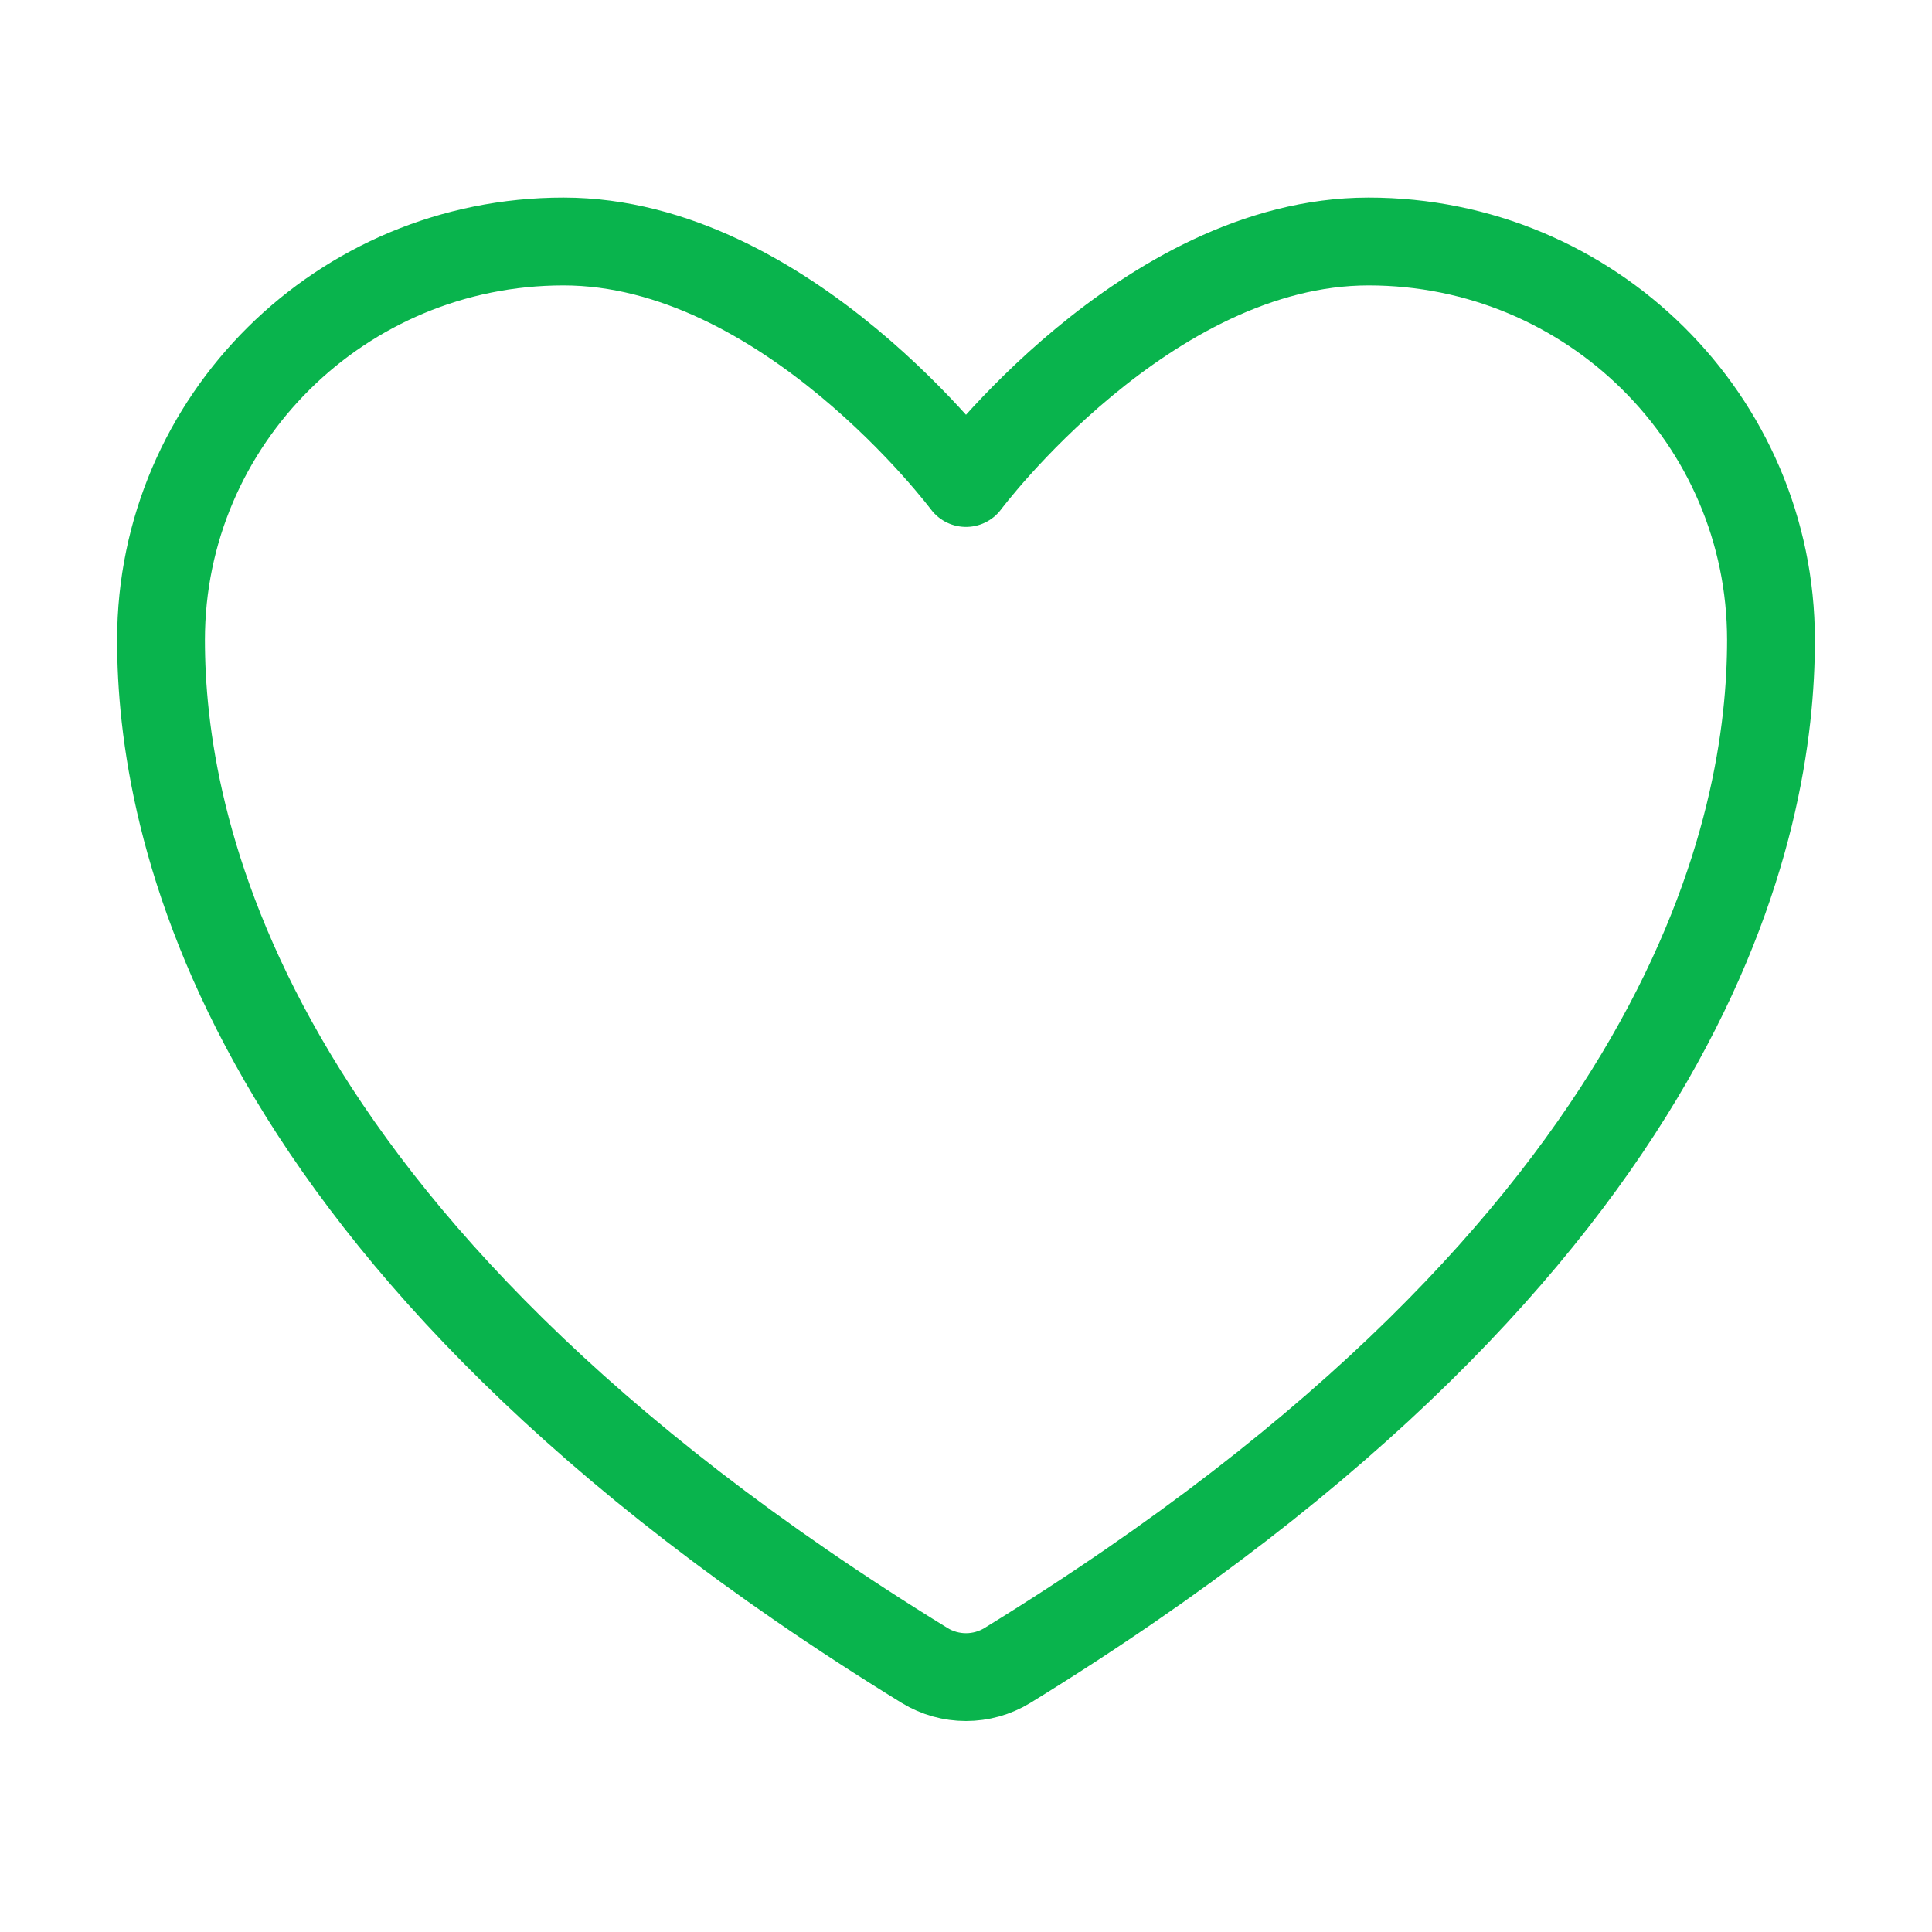
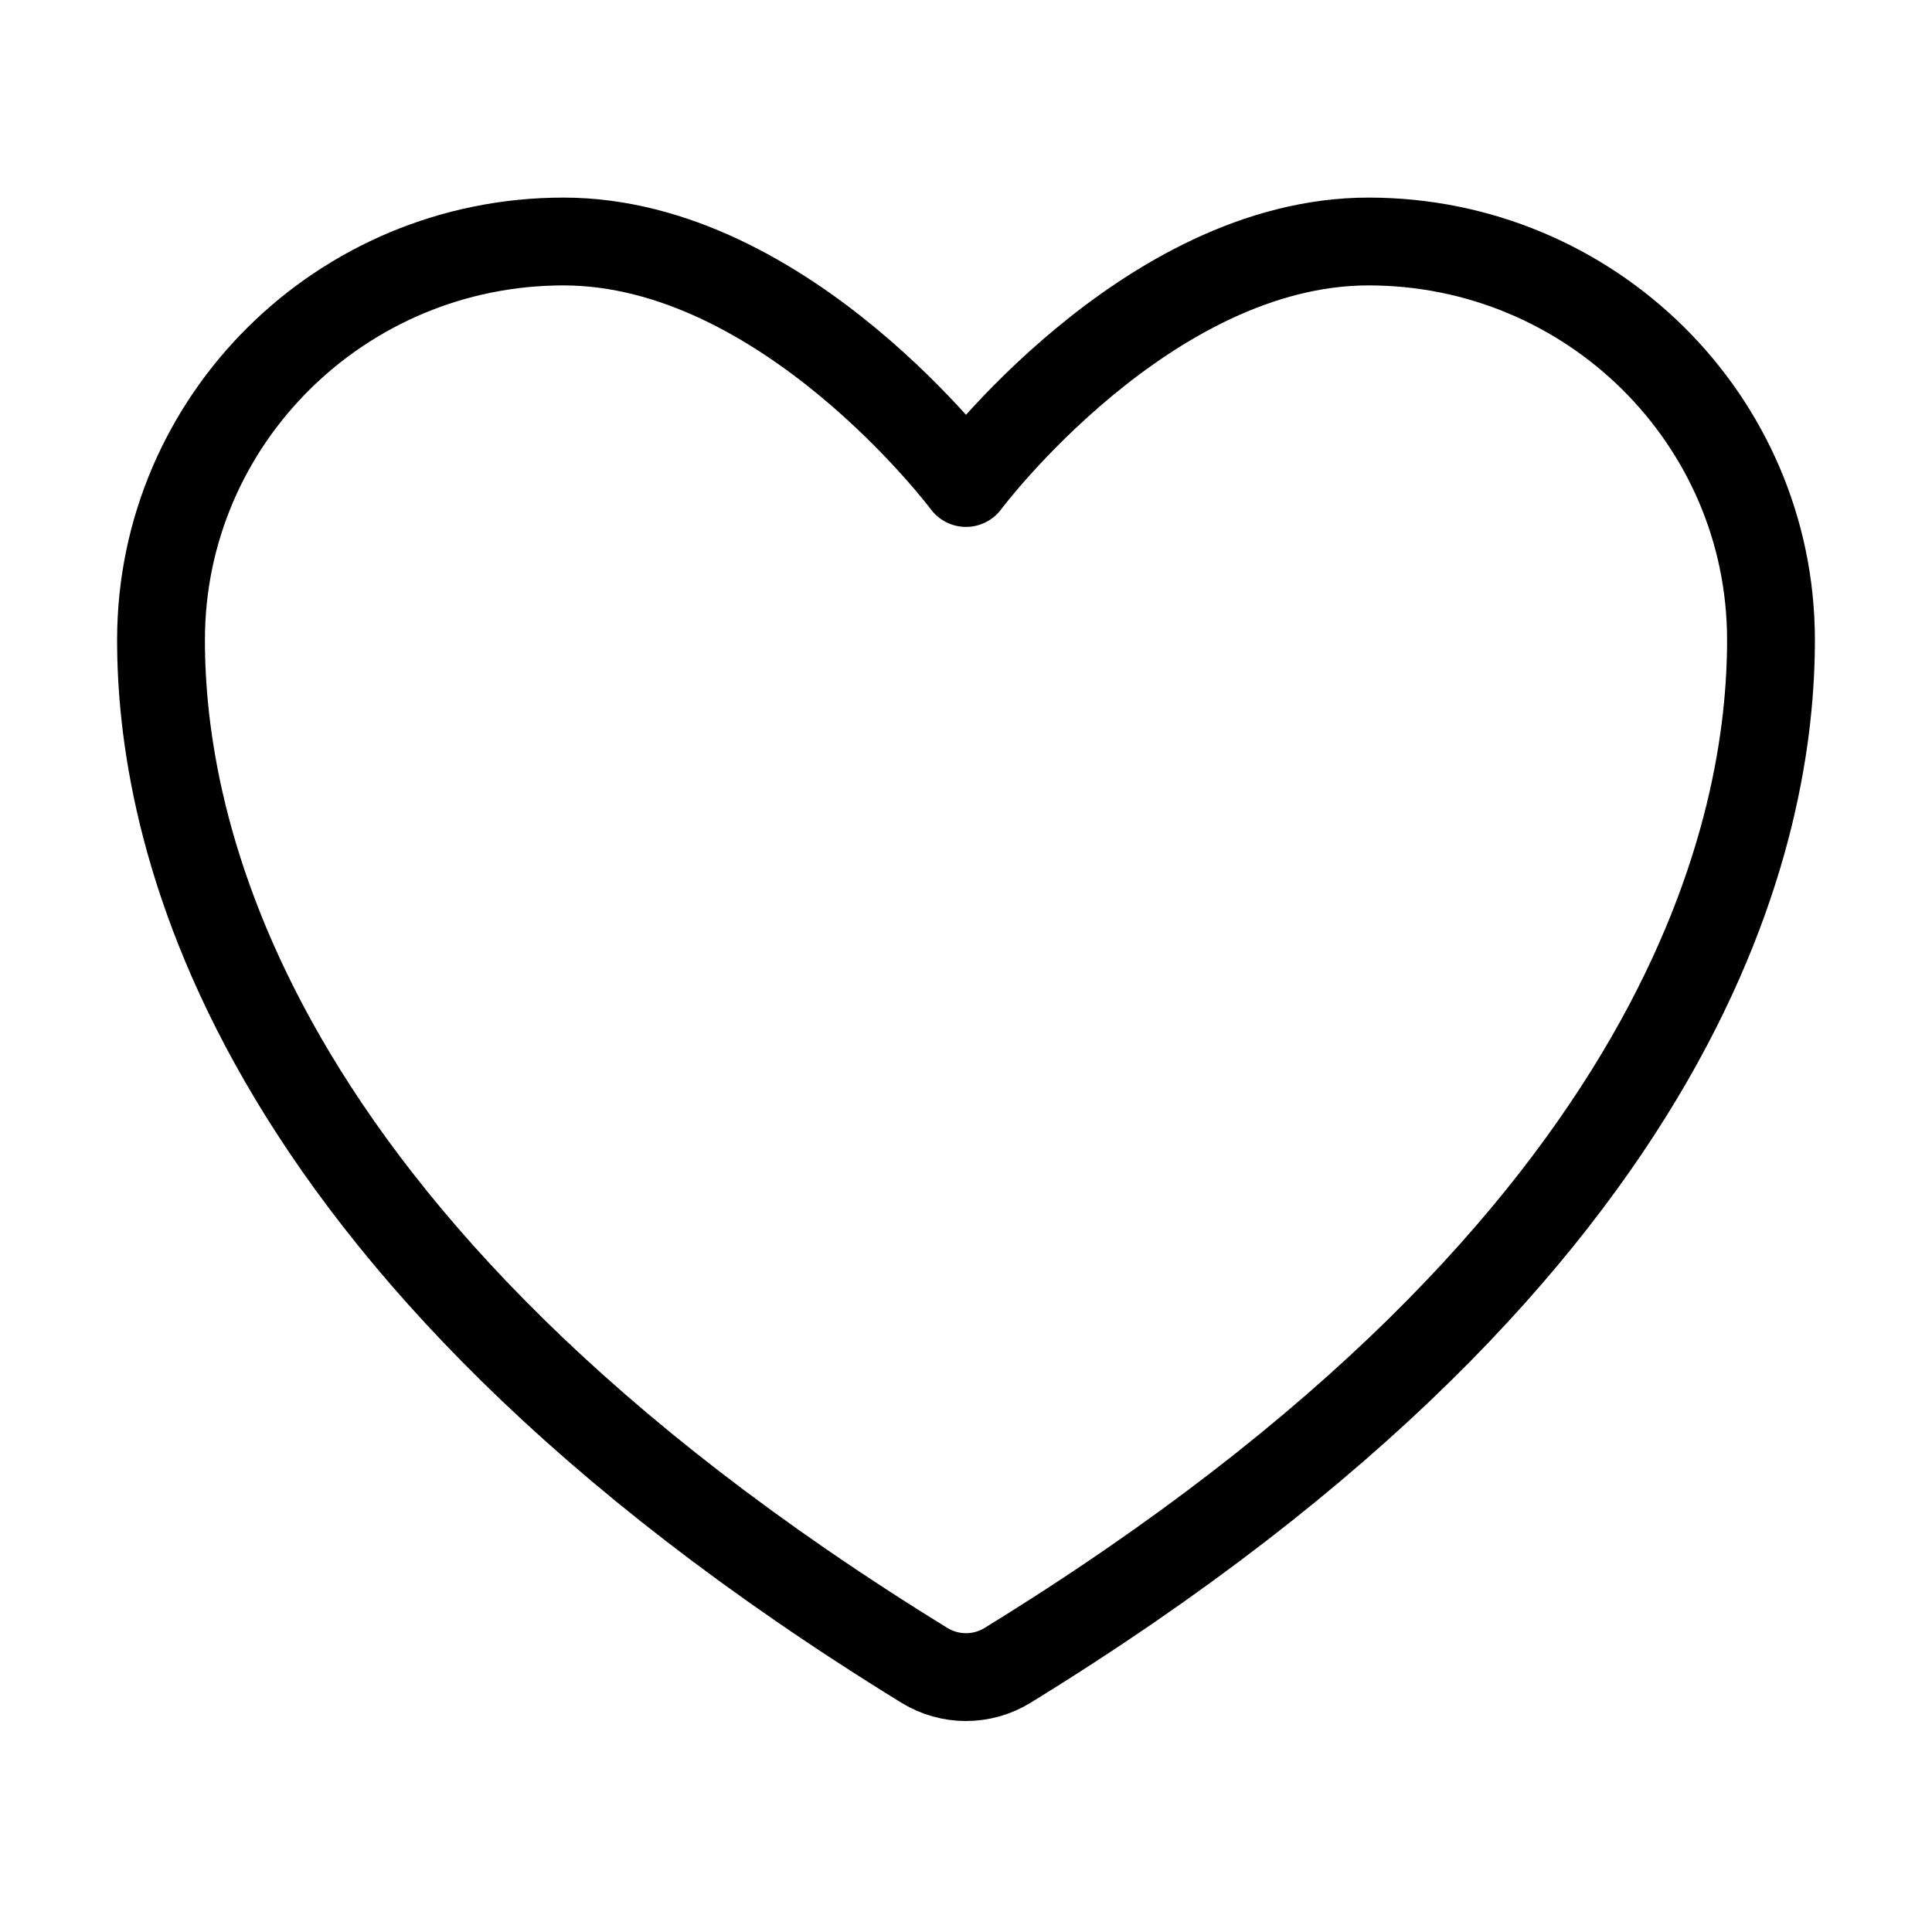
<svg xmlns="http://www.w3.org/2000/svg" width="44" height="44" viewBox="0 0 44 44" fill="none">
-   <path d="M12.833 5.5C7.772 5.5 3.667 9.563 3.667 14.575C3.667 18.621 5.271 28.224 21.061 37.932C21.344 38.104 21.669 38.195 22 38.195C22.331 38.195 22.656 38.104 22.939 37.932C38.729 28.224 40.333 18.621 40.333 14.575C40.333 9.563 36.228 5.5 31.167 5.5C26.105 5.5 22 11 22 11C22 11 17.895 5.5 12.833 5.5Z" stroke="#09B44D" stroke-width="2" stroke-linecap="round" stroke-linejoin="round" />
+   <path d="M12.833 5.5C7.772 5.5 3.667 9.563 3.667 14.575C3.667 18.621 5.271 28.224 21.061 37.932C21.344 38.104 21.669 38.195 22 38.195C22.331 38.195 22.656 38.104 22.939 37.932C38.729 28.224 40.333 18.621 40.333 14.575C40.333 9.563 36.228 5.5 31.167 5.5C26.105 5.5 22 11 22 11C22 11 17.895 5.5 12.833 5.5Z" stroke="#000000" stroke-width="2" stroke-linecap="round" stroke-linejoin="round" />
</svg>
